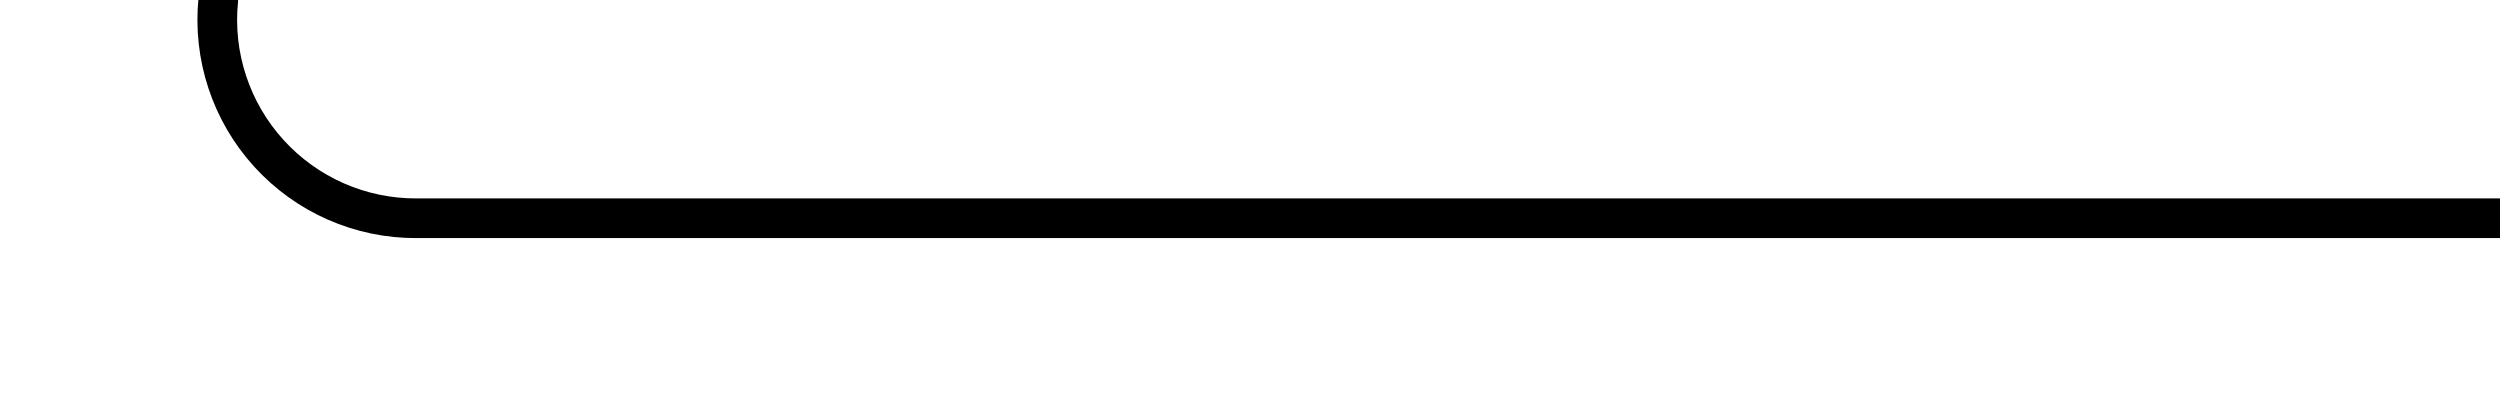
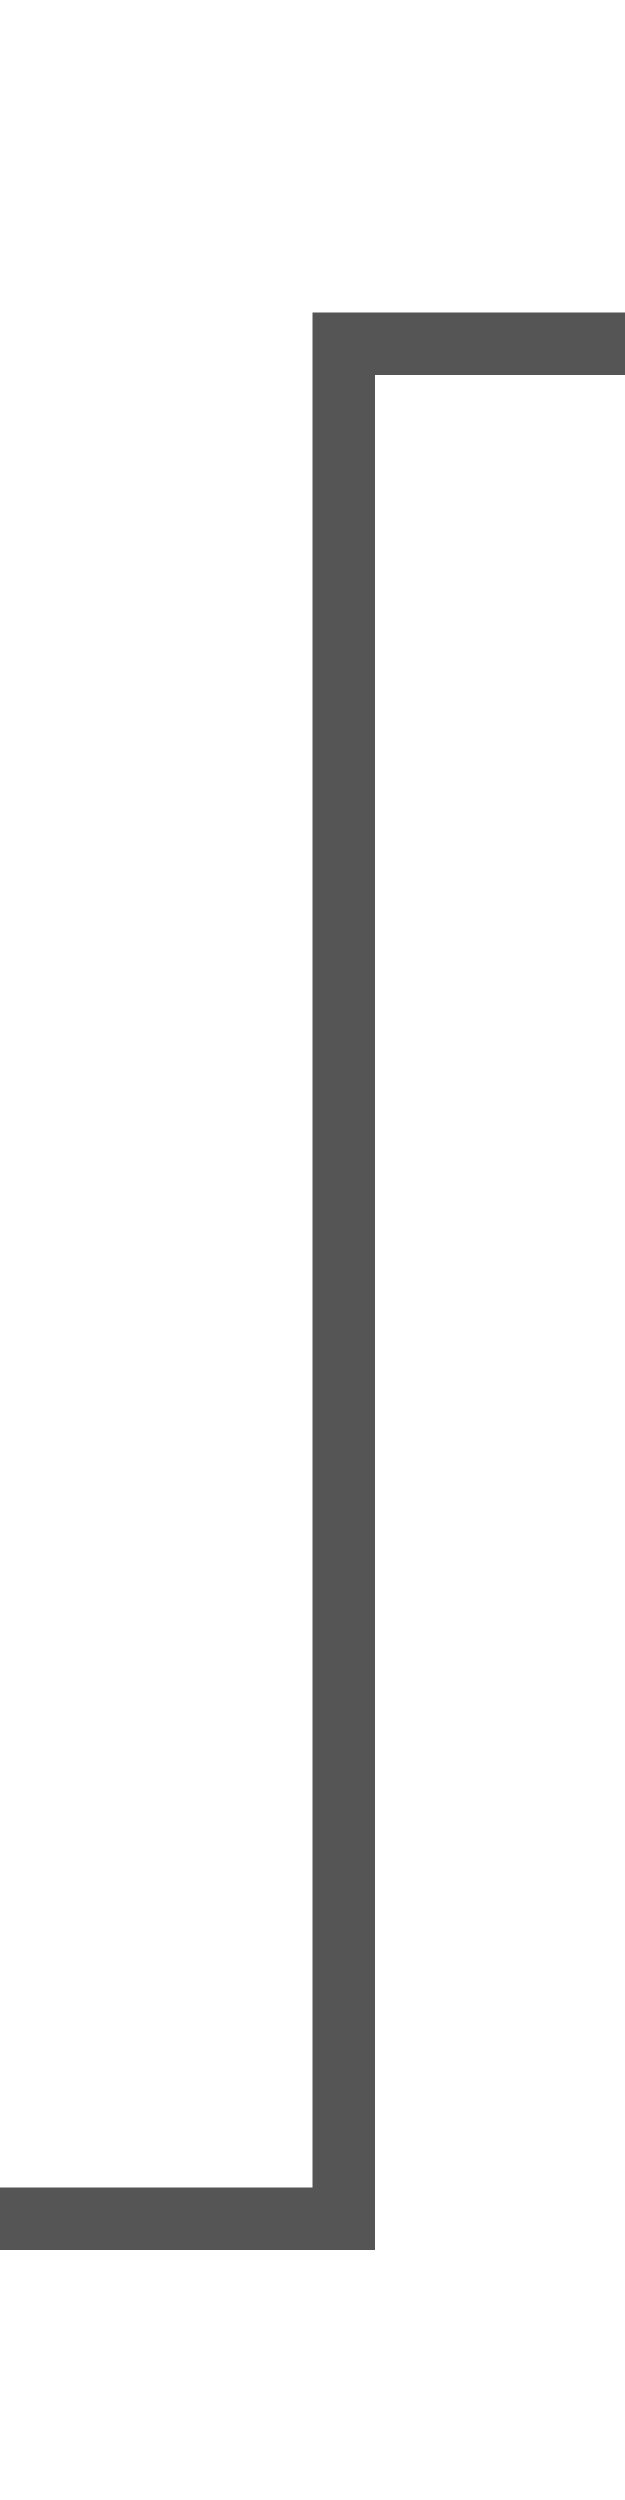
- <svg xmlns="http://www.w3.org/2000/svg" version="1.1" width="63px" height="10px" preserveAspectRatio="xMinYMid meet" viewBox="1472 670  63 8">
-   <path d="M 1477.5 648  L 1477.5 669  A 5 5 0 0 0 1482.5 674.5 L 1535 674.5  " stroke-width="1" stroke="#000000" fill="none" />
-   <path d="M 1477.5 647  A 3 3 0 0 0 1474.5 650 A 3 3 0 0 0 1477.5 653 A 3 3 0 0 0 1480.5 650 A 3 3 0 0 0 1477.5 647 Z " fill-rule="nonzero" fill="#000000" stroke="none" />
+ <svg xmlns="http://www.w3.org/2000/svg" version="1.1" width="10px" height="40px" preserveAspectRatio="xMidYMin meet" viewBox="3207 301  8 40">
+   <path d="M 3125 336.5  L 3211.5 336.5  L 3211.5 306.5  L 3299.5 306.5  " stroke-width="1" stroke="#555555" fill="none" />
+   <path d="M 3127 333.5  A 3 3 0 0 0 3124 336.5 A 3 3 0 0 0 3127 339.5 A 3 3 0 0 0 3130 336.5 A 3 3 0 0 0 3127 333.5 Z " fill-rule="nonzero" fill="#555555" stroke="none" />
</svg>
